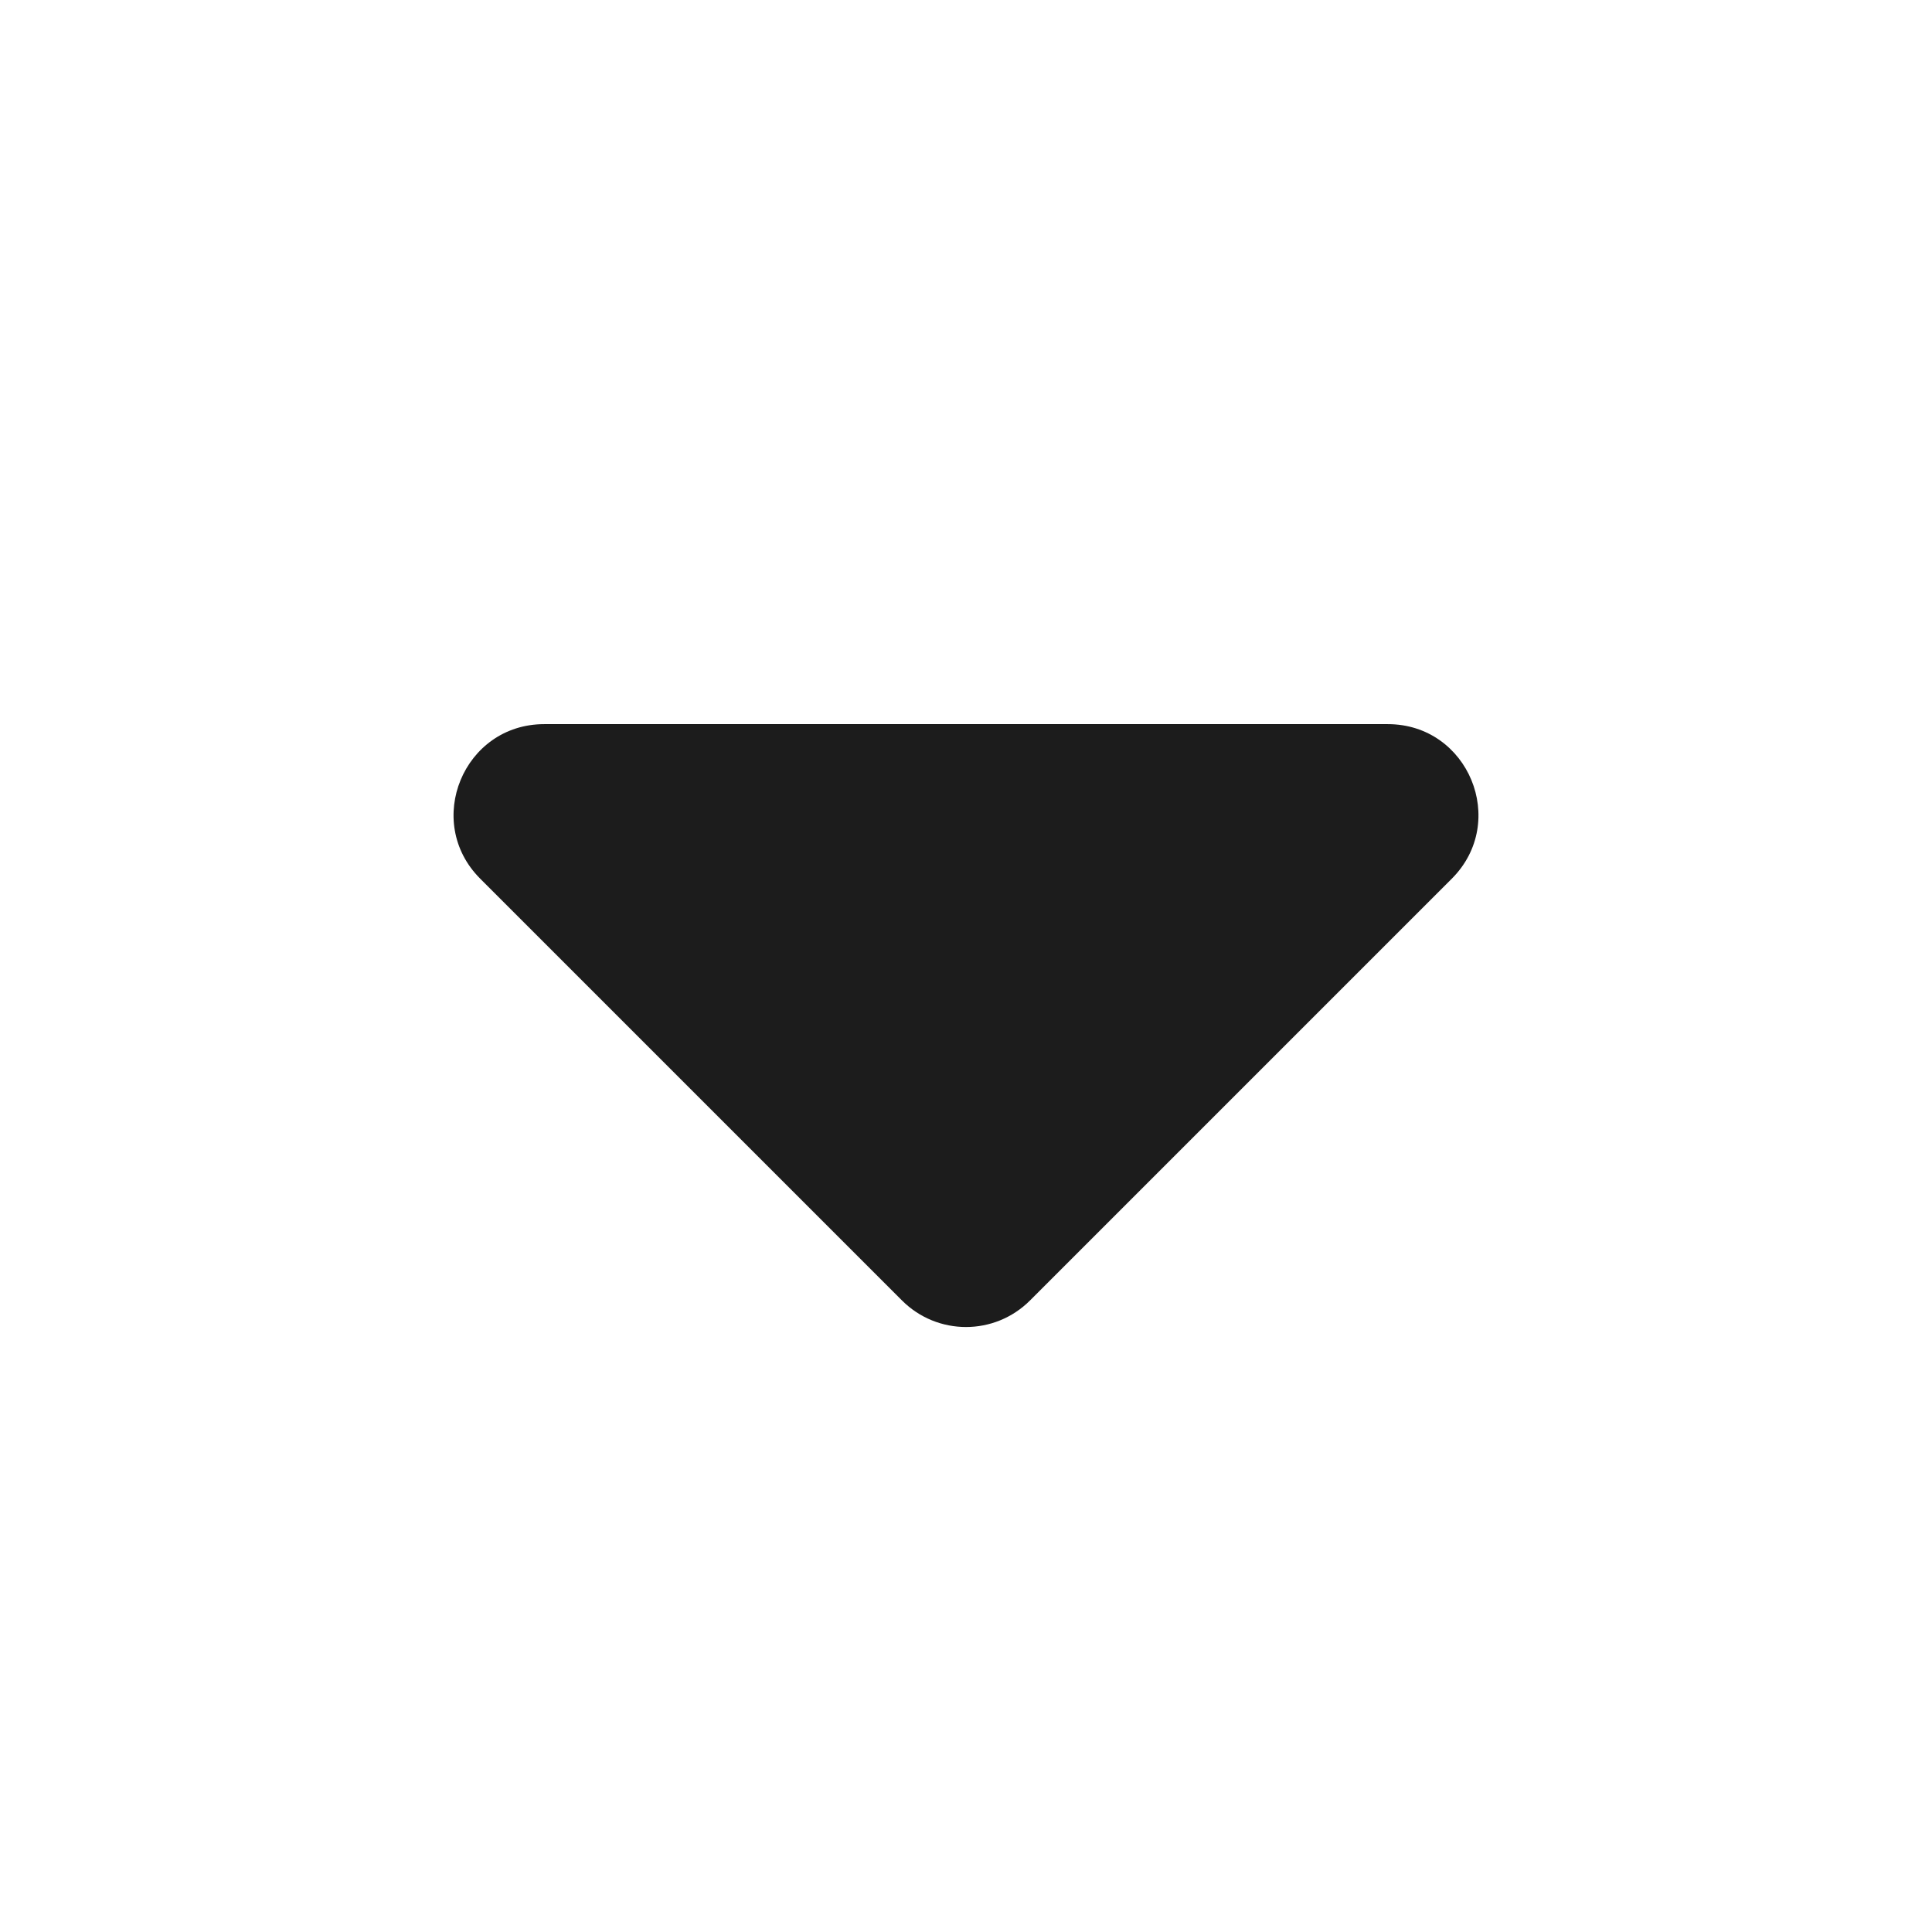
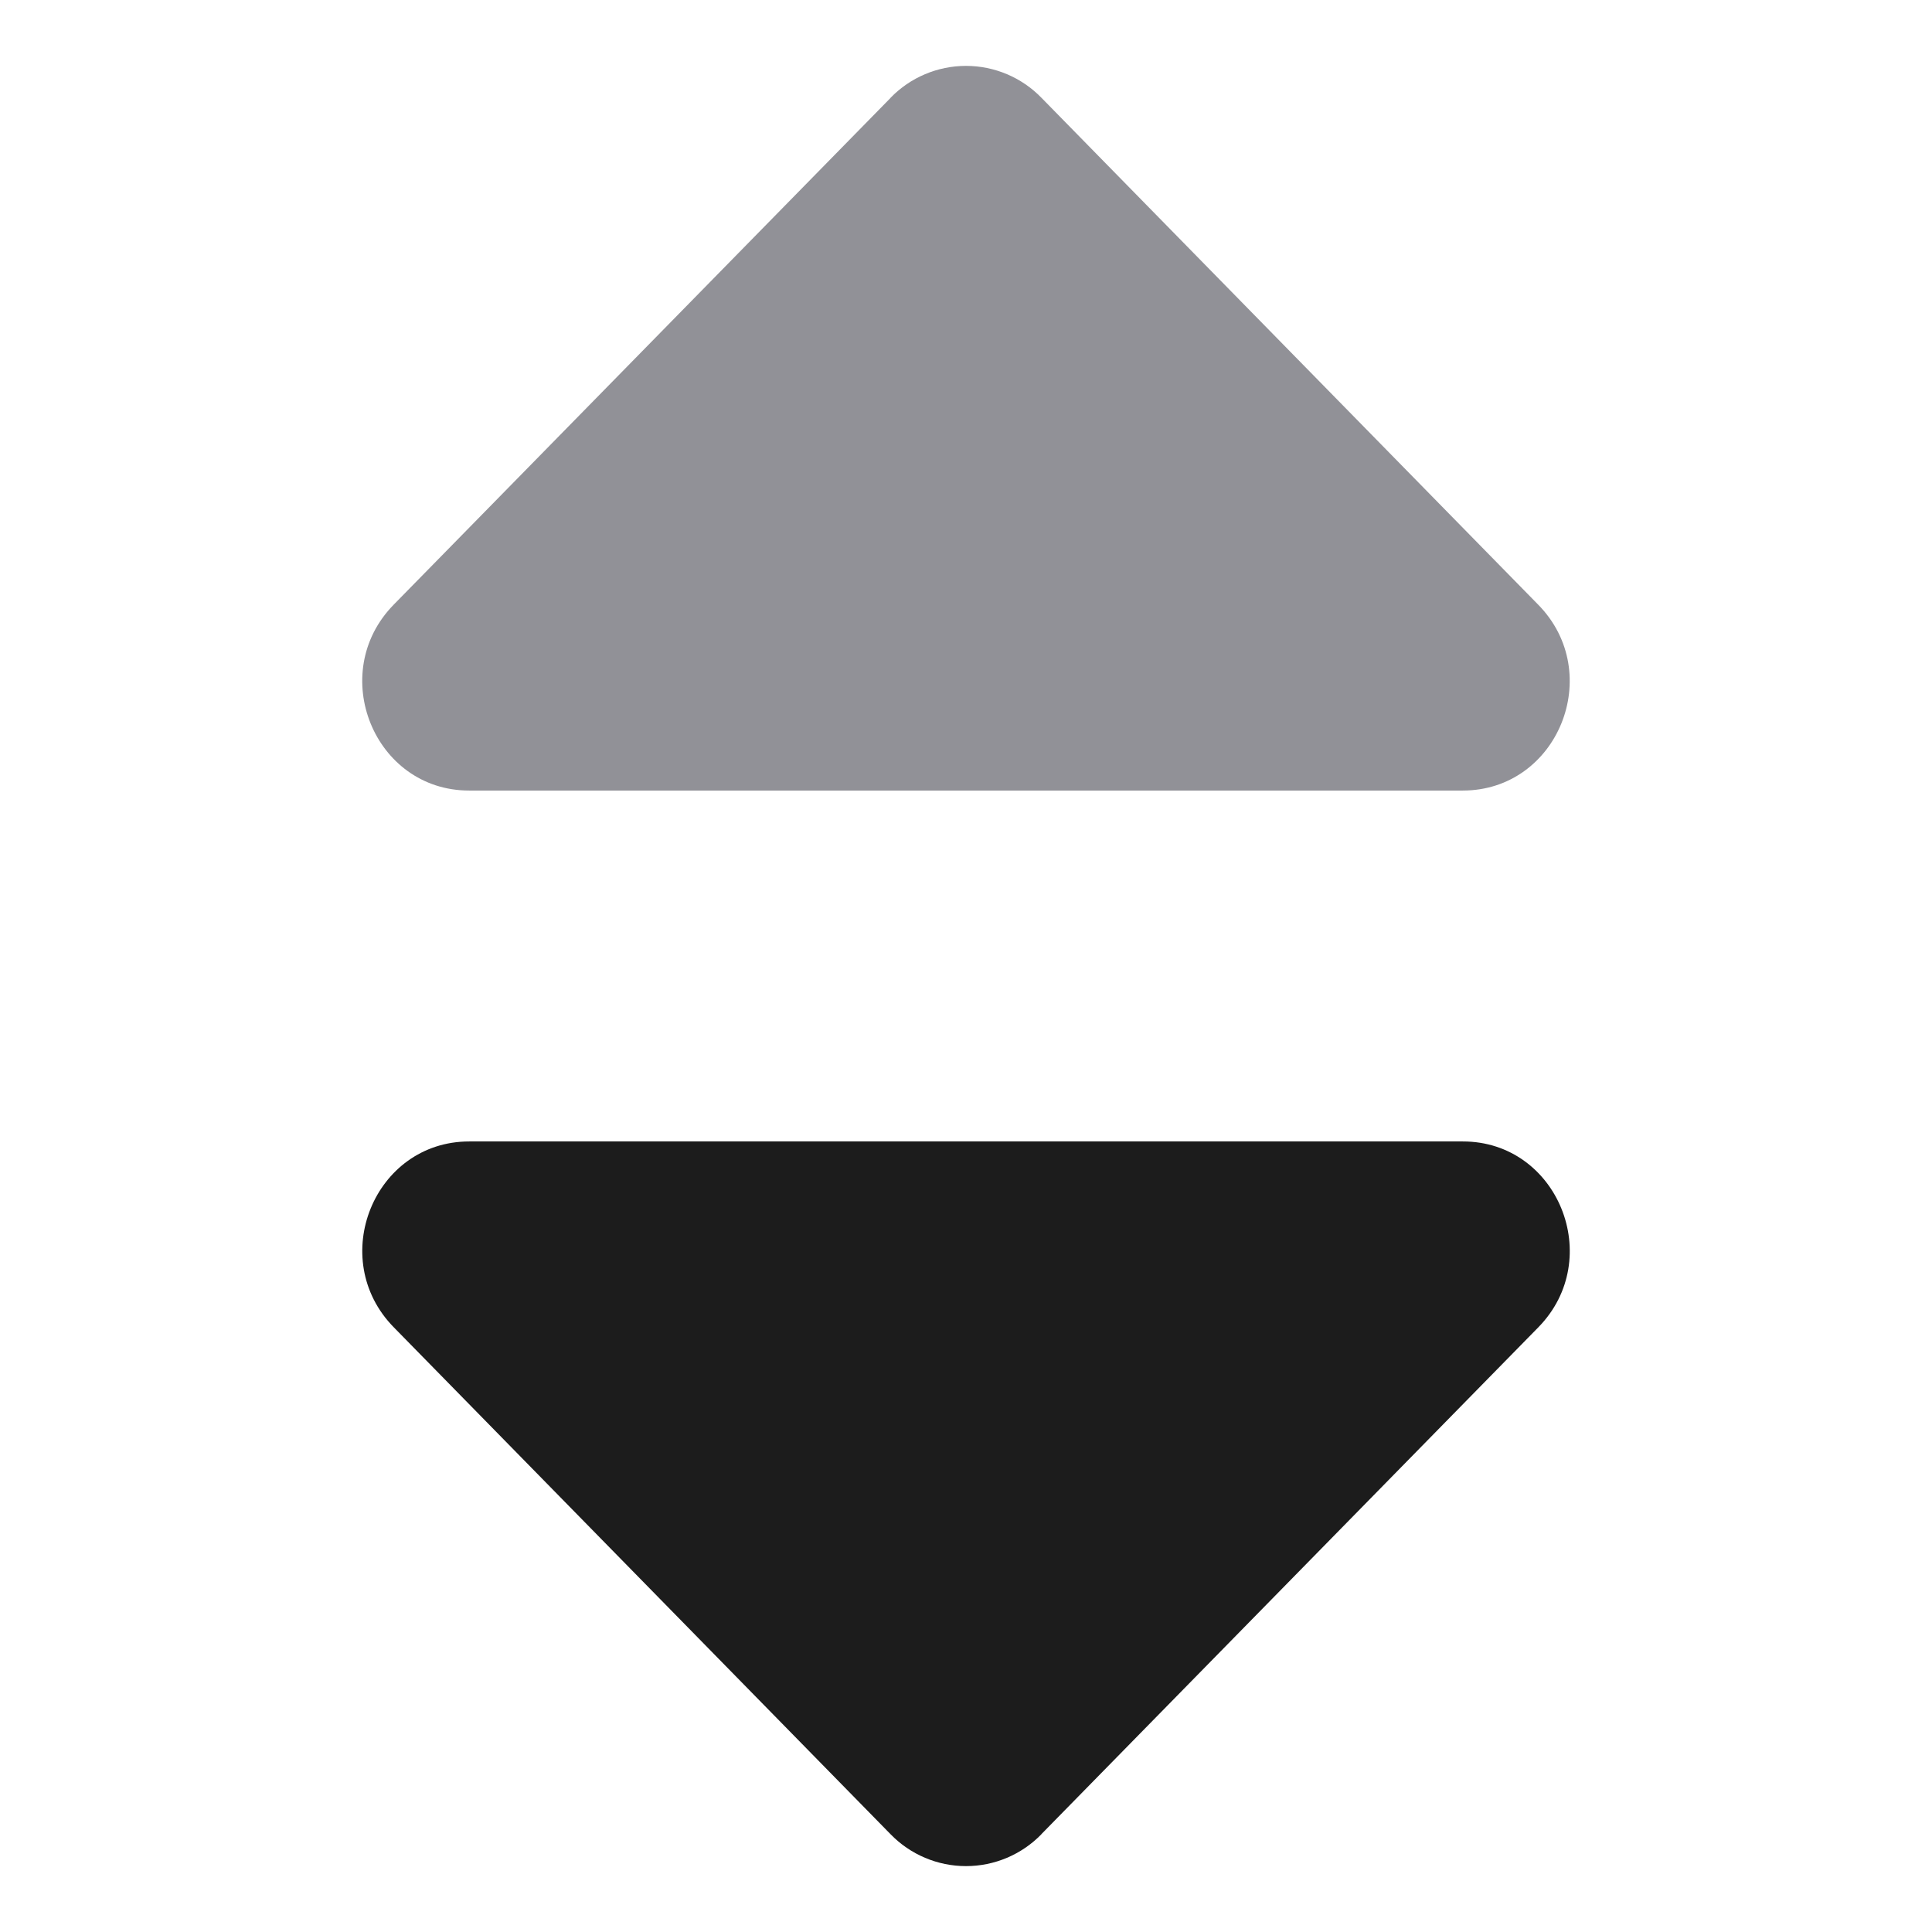
- <svg xmlns="http://www.w3.org/2000/svg" width="16" height="16" viewBox="0 0 16 16" fill="none">
-   <path d="M8.53 10.77C8.237 11.063 7.763 11.063 7.47 10.77L3.977 7.277C3.505 6.805 3.839 5.997 4.507 5.997L11.493 5.997C12.161 5.997 12.495 6.805 12.023 7.277L8.53 10.77Z" fill="#1C1C1C" />
+ <svg aria-hidden="true" role="img" focusable="false" fill="currentColor" width="16" height="16" viewBox="0 0 16 16">
+   <path d="M7.375.81a.871.871 0 011.25 0l4.114 4.198c.557.568.163 1.539-.625 1.539H3.885c-.787 0-1.181-.971-.625-1.539L7.375.811z" fill="#919197" />
+   <path d="M8.625 15.19a.871.871 0 01-1.25 0l-4.114-4.198c-.557-.568-.163-1.539.625-1.539h8.229c.787 0 1.181.971.625 1.539l-4.115 4.197z" fill="#1C1C1C" />
</svg>
